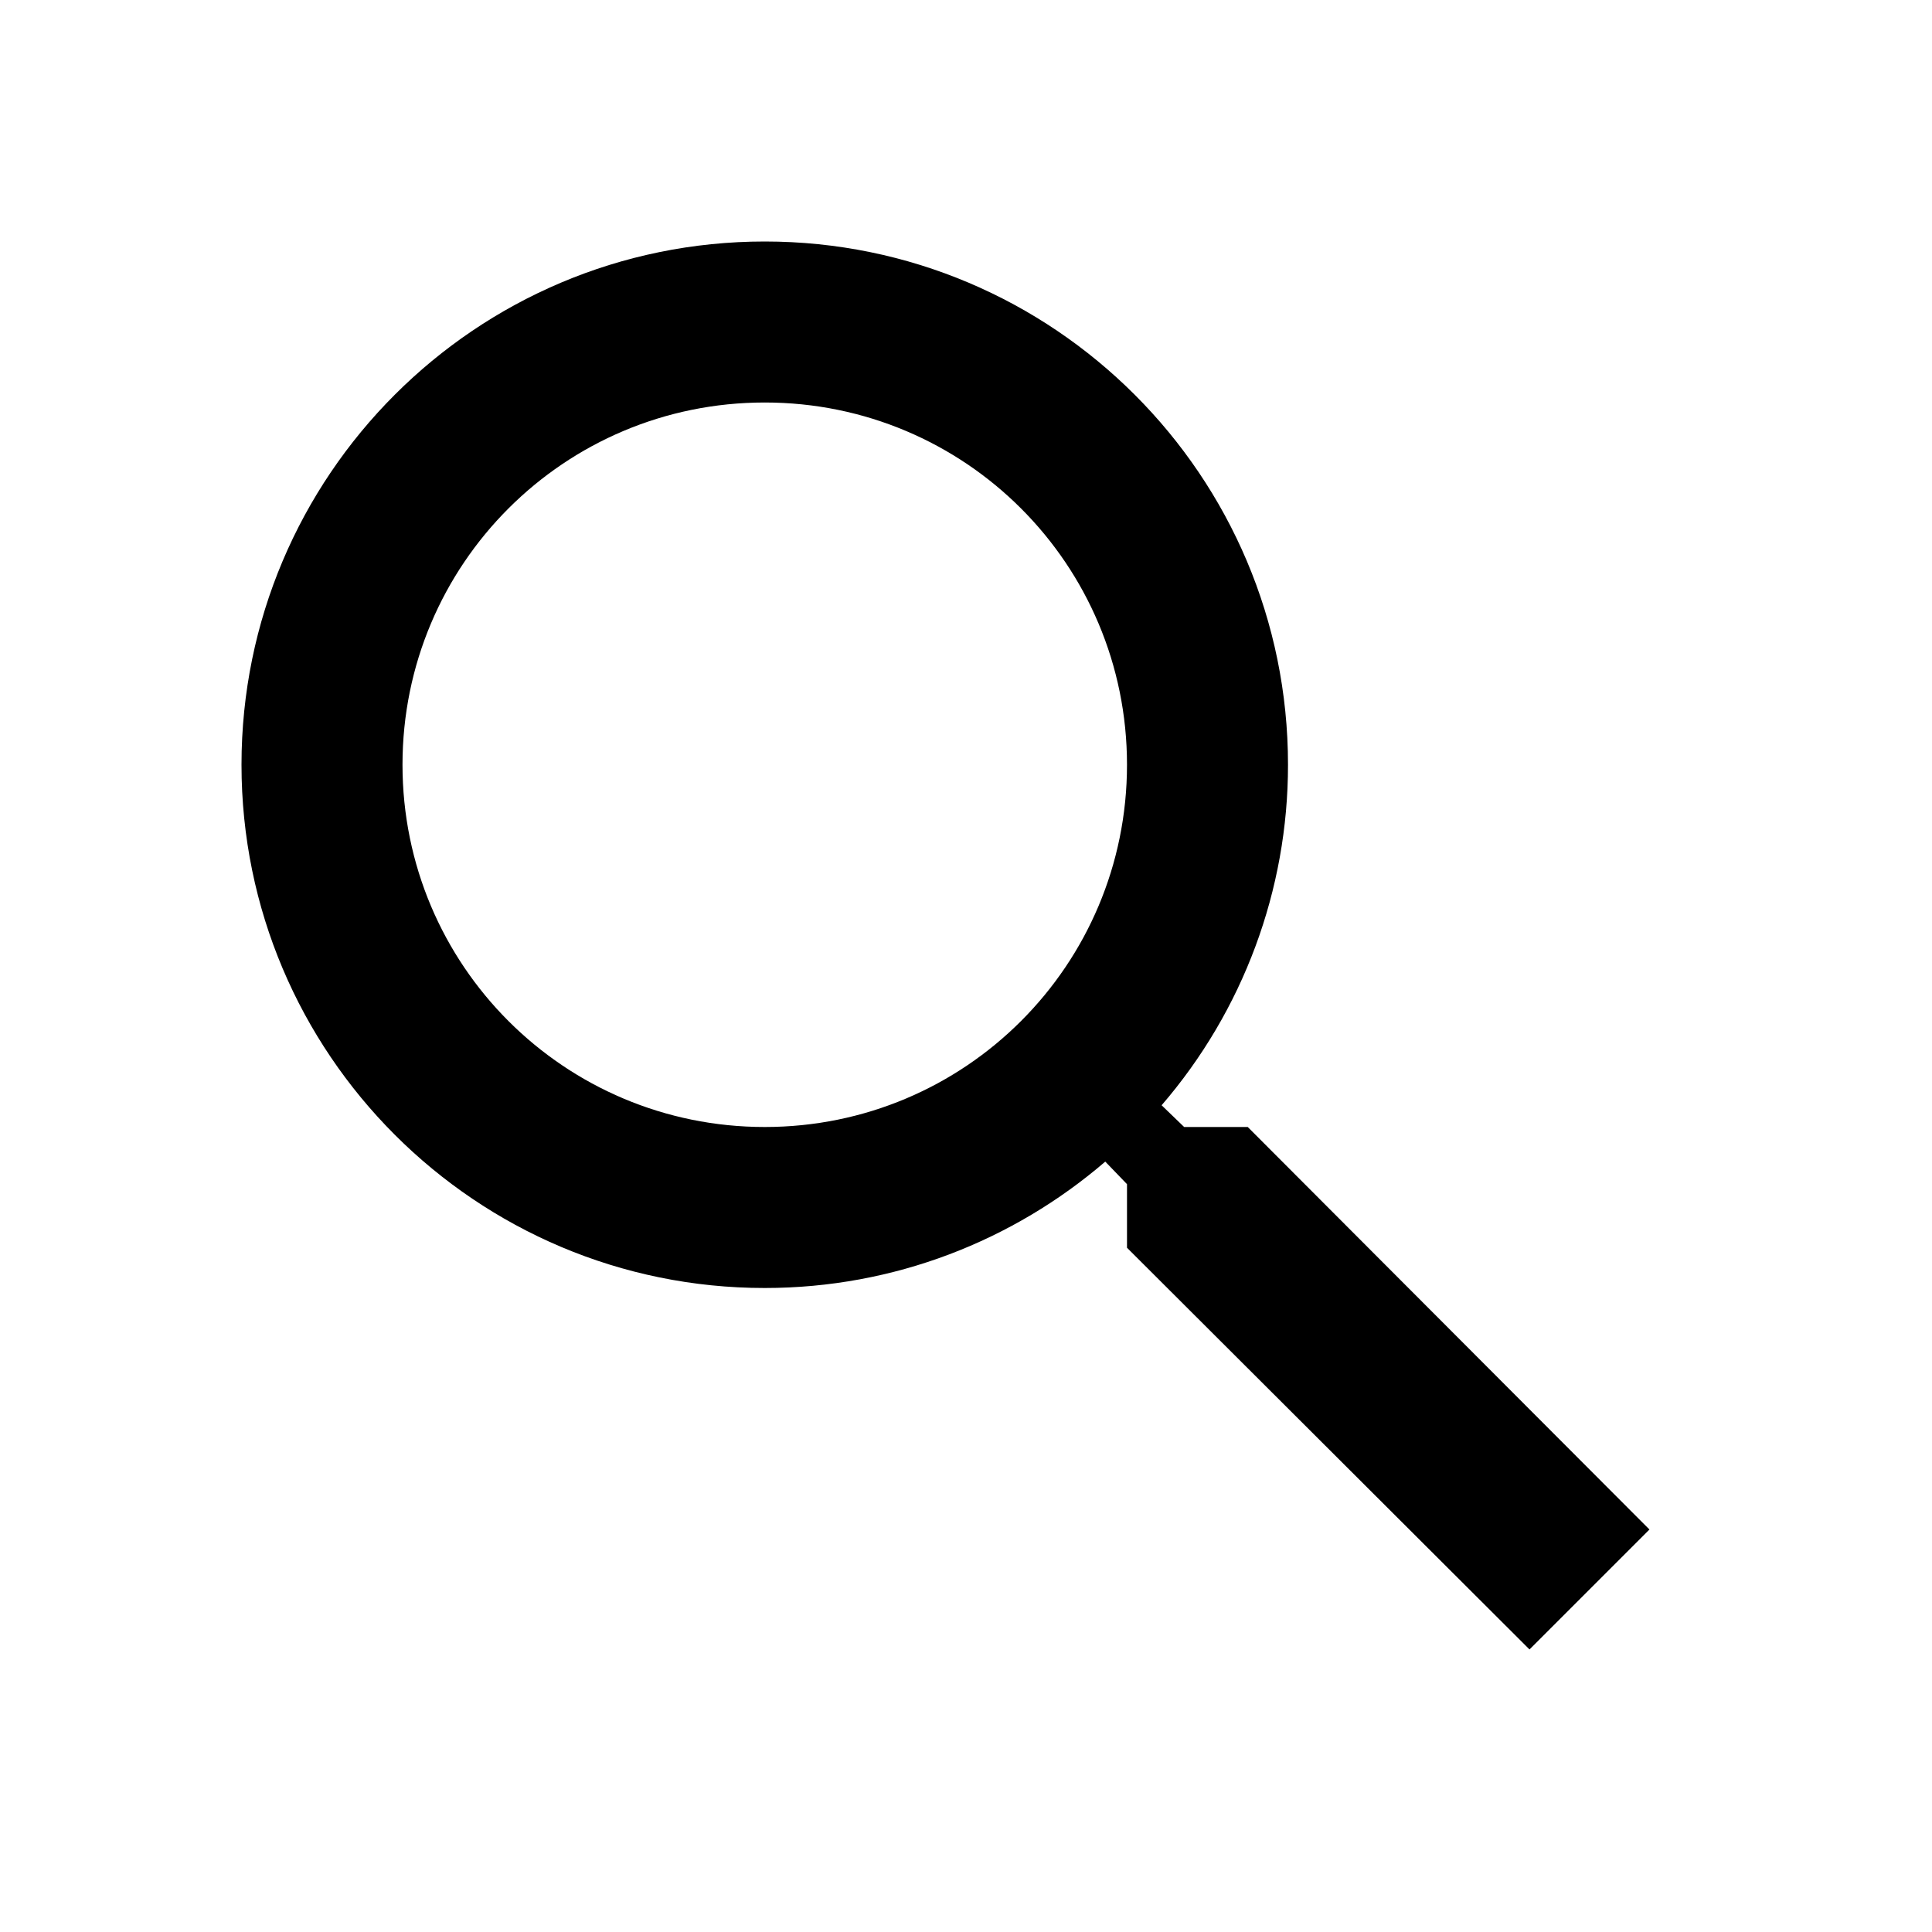
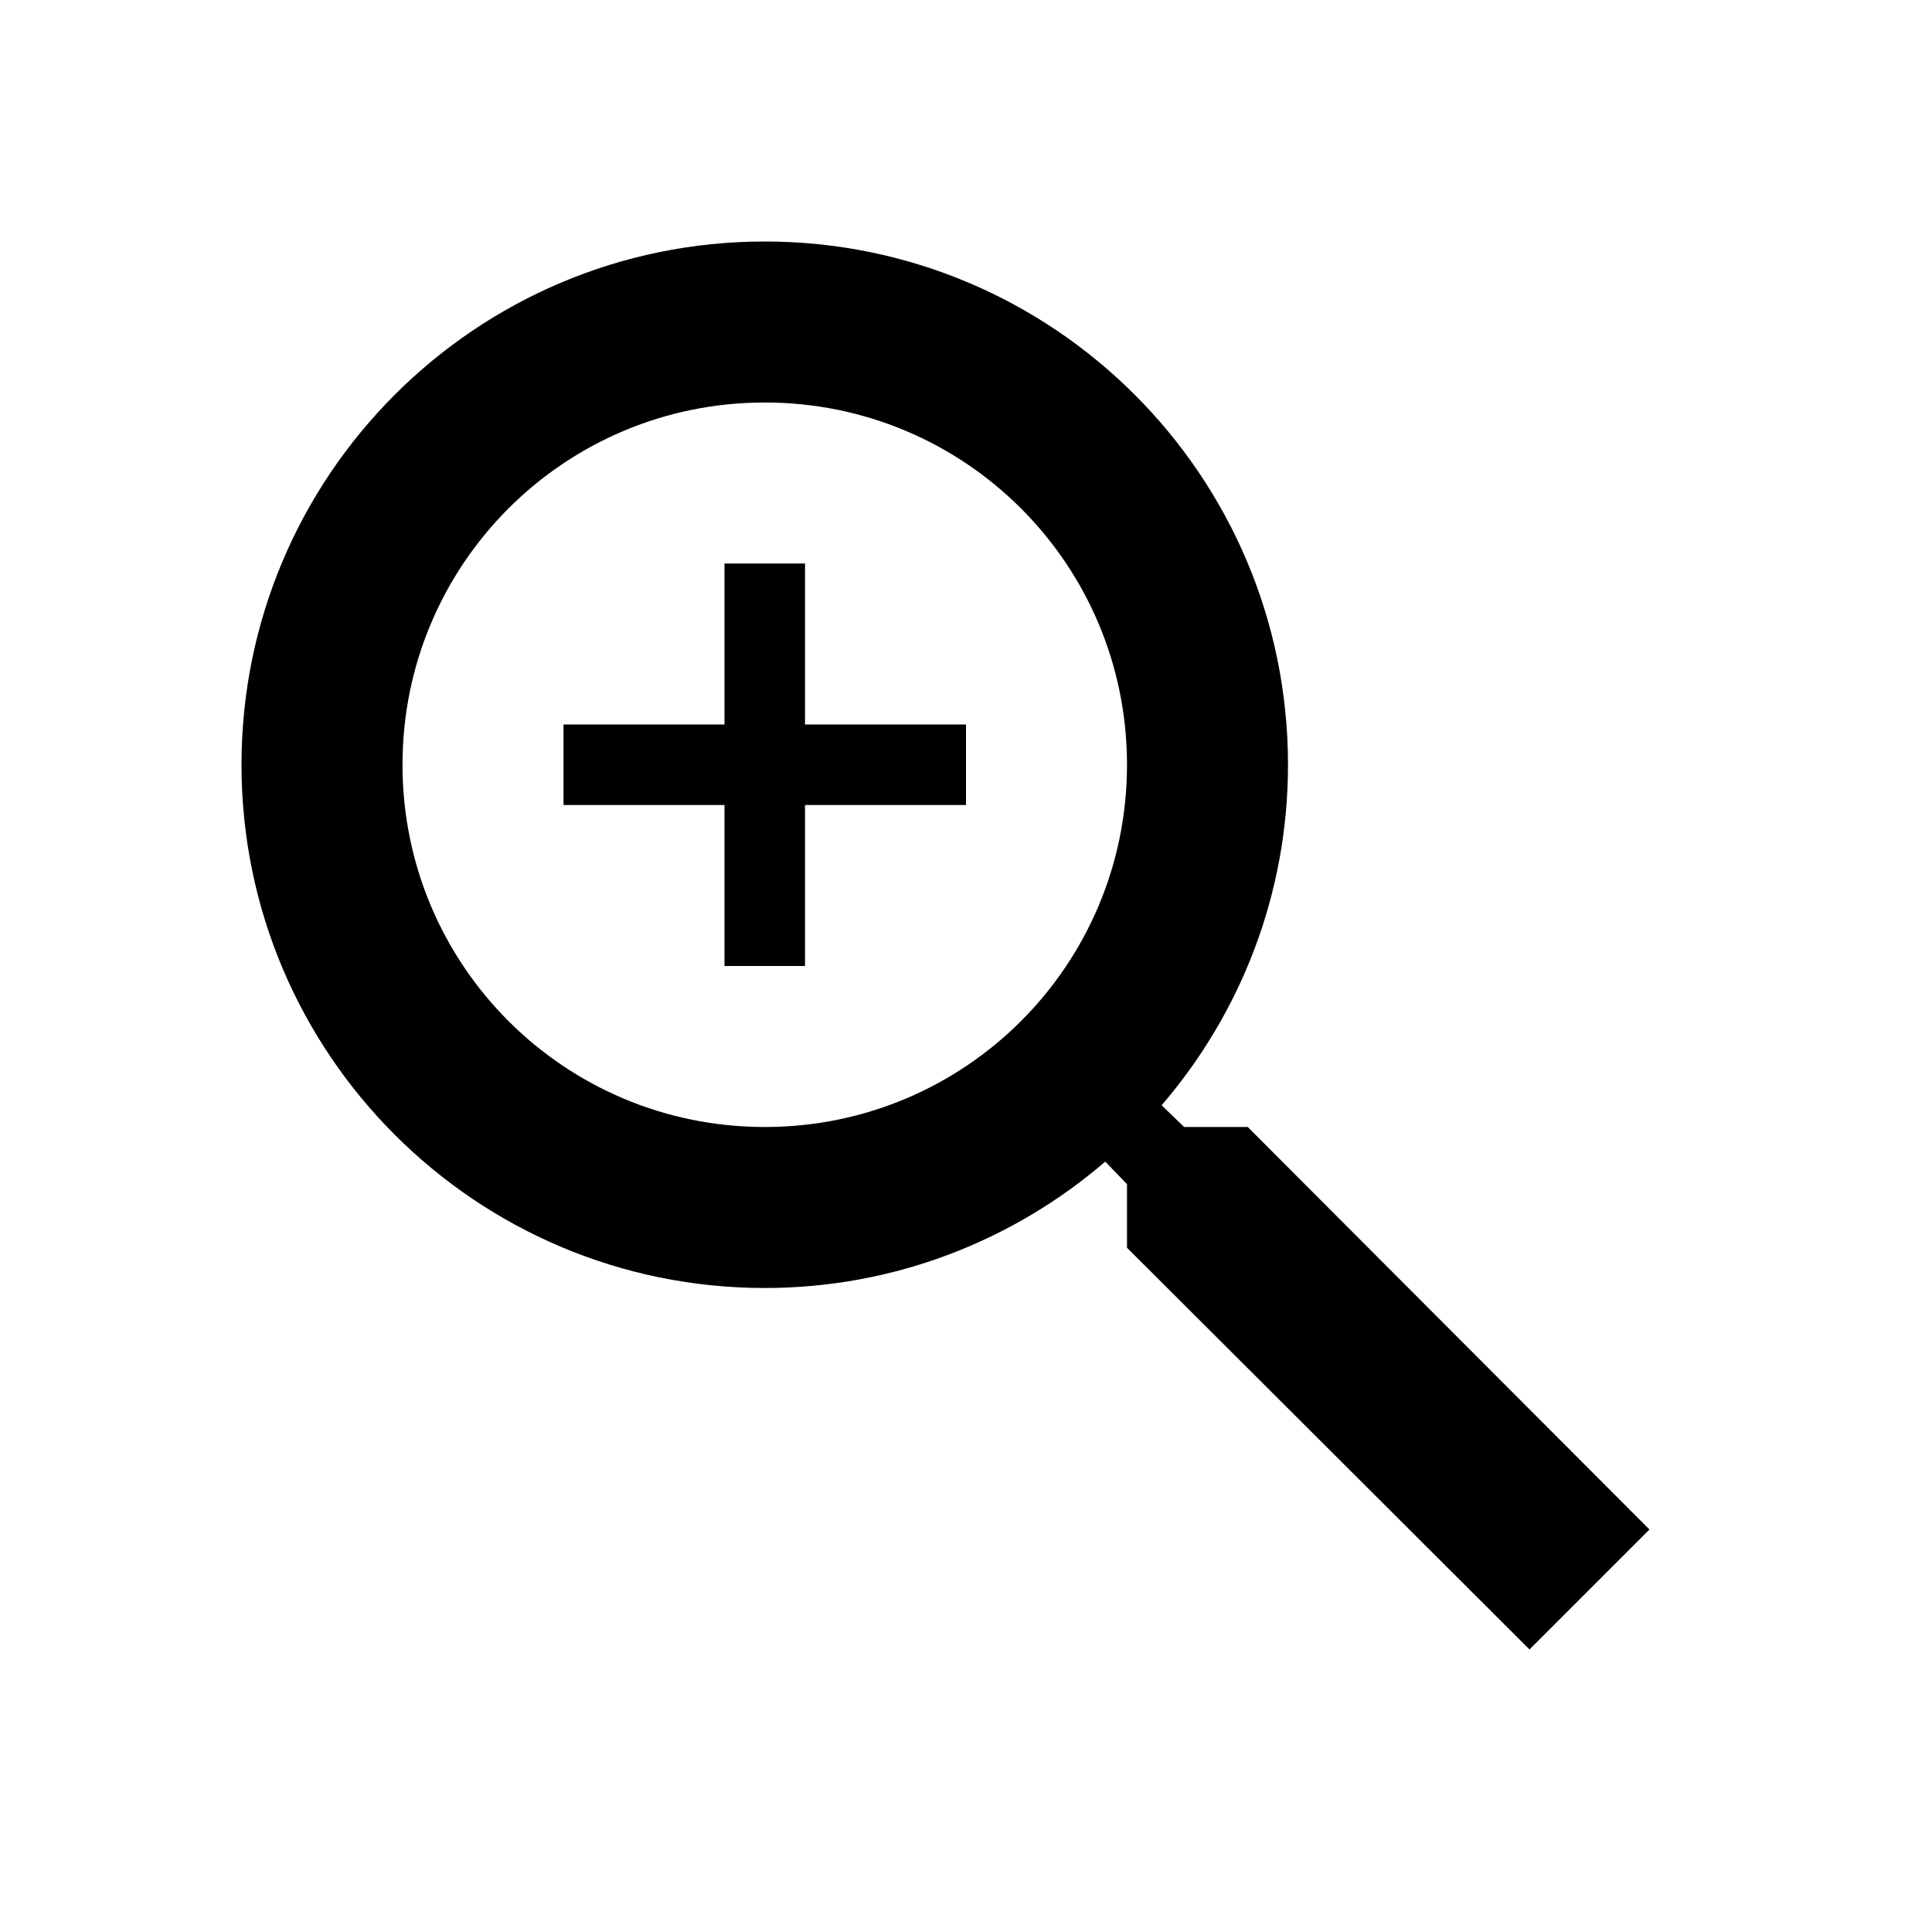
- <svg xmlns="http://www.w3.org/2000/svg" viewBox="0 0 24 24" fill="currentColor" width="50px" height="50px">
+ <svg xmlns="http://www.w3.org/2000/svg" viewBox="0 0 24 24" fill="currentColor" width="24" height="24">
+   <path d="M15.5 14h-.79l-.28-.27C15.41 12.59 16 11.11 16 9.5 16 5.91 13.09 3 9.5 3S3 5.91 3 9.5 5.91 16 9.5 16c1.61 0 3.09-.59 4.23-1.57l.27.28v.79l5 4.99L20.49 19l-4.99-5zm-6 0C7.01 14 5 11.99 5 9.5S7.01 5 9.5 5 14 7.01 14 9.5 11.99 14 9.5 14z" />
+   <path d="M12 10h-2v2H9v-2H7V9h2V7h1v2h2v1z" />
  <path d="M0 0h24v24H0z" fill="none" />
-   <path d="M15.5 14h-.79l-.28-.27A6.471 6.471 0 0 0 16 9.5 6.5 6.5 0 1 0 9.5 16c1.61 0 3.09-.59 4.23-1.57l.27.28v.79l5 4.99L20.49 19l-4.99-5zm-6 0C7.01 14 5 11.99 5 9.5S7.01 5 9.5 5 14 7.01 14 9.5 11.99 14 9.5 14z" />
</svg>
